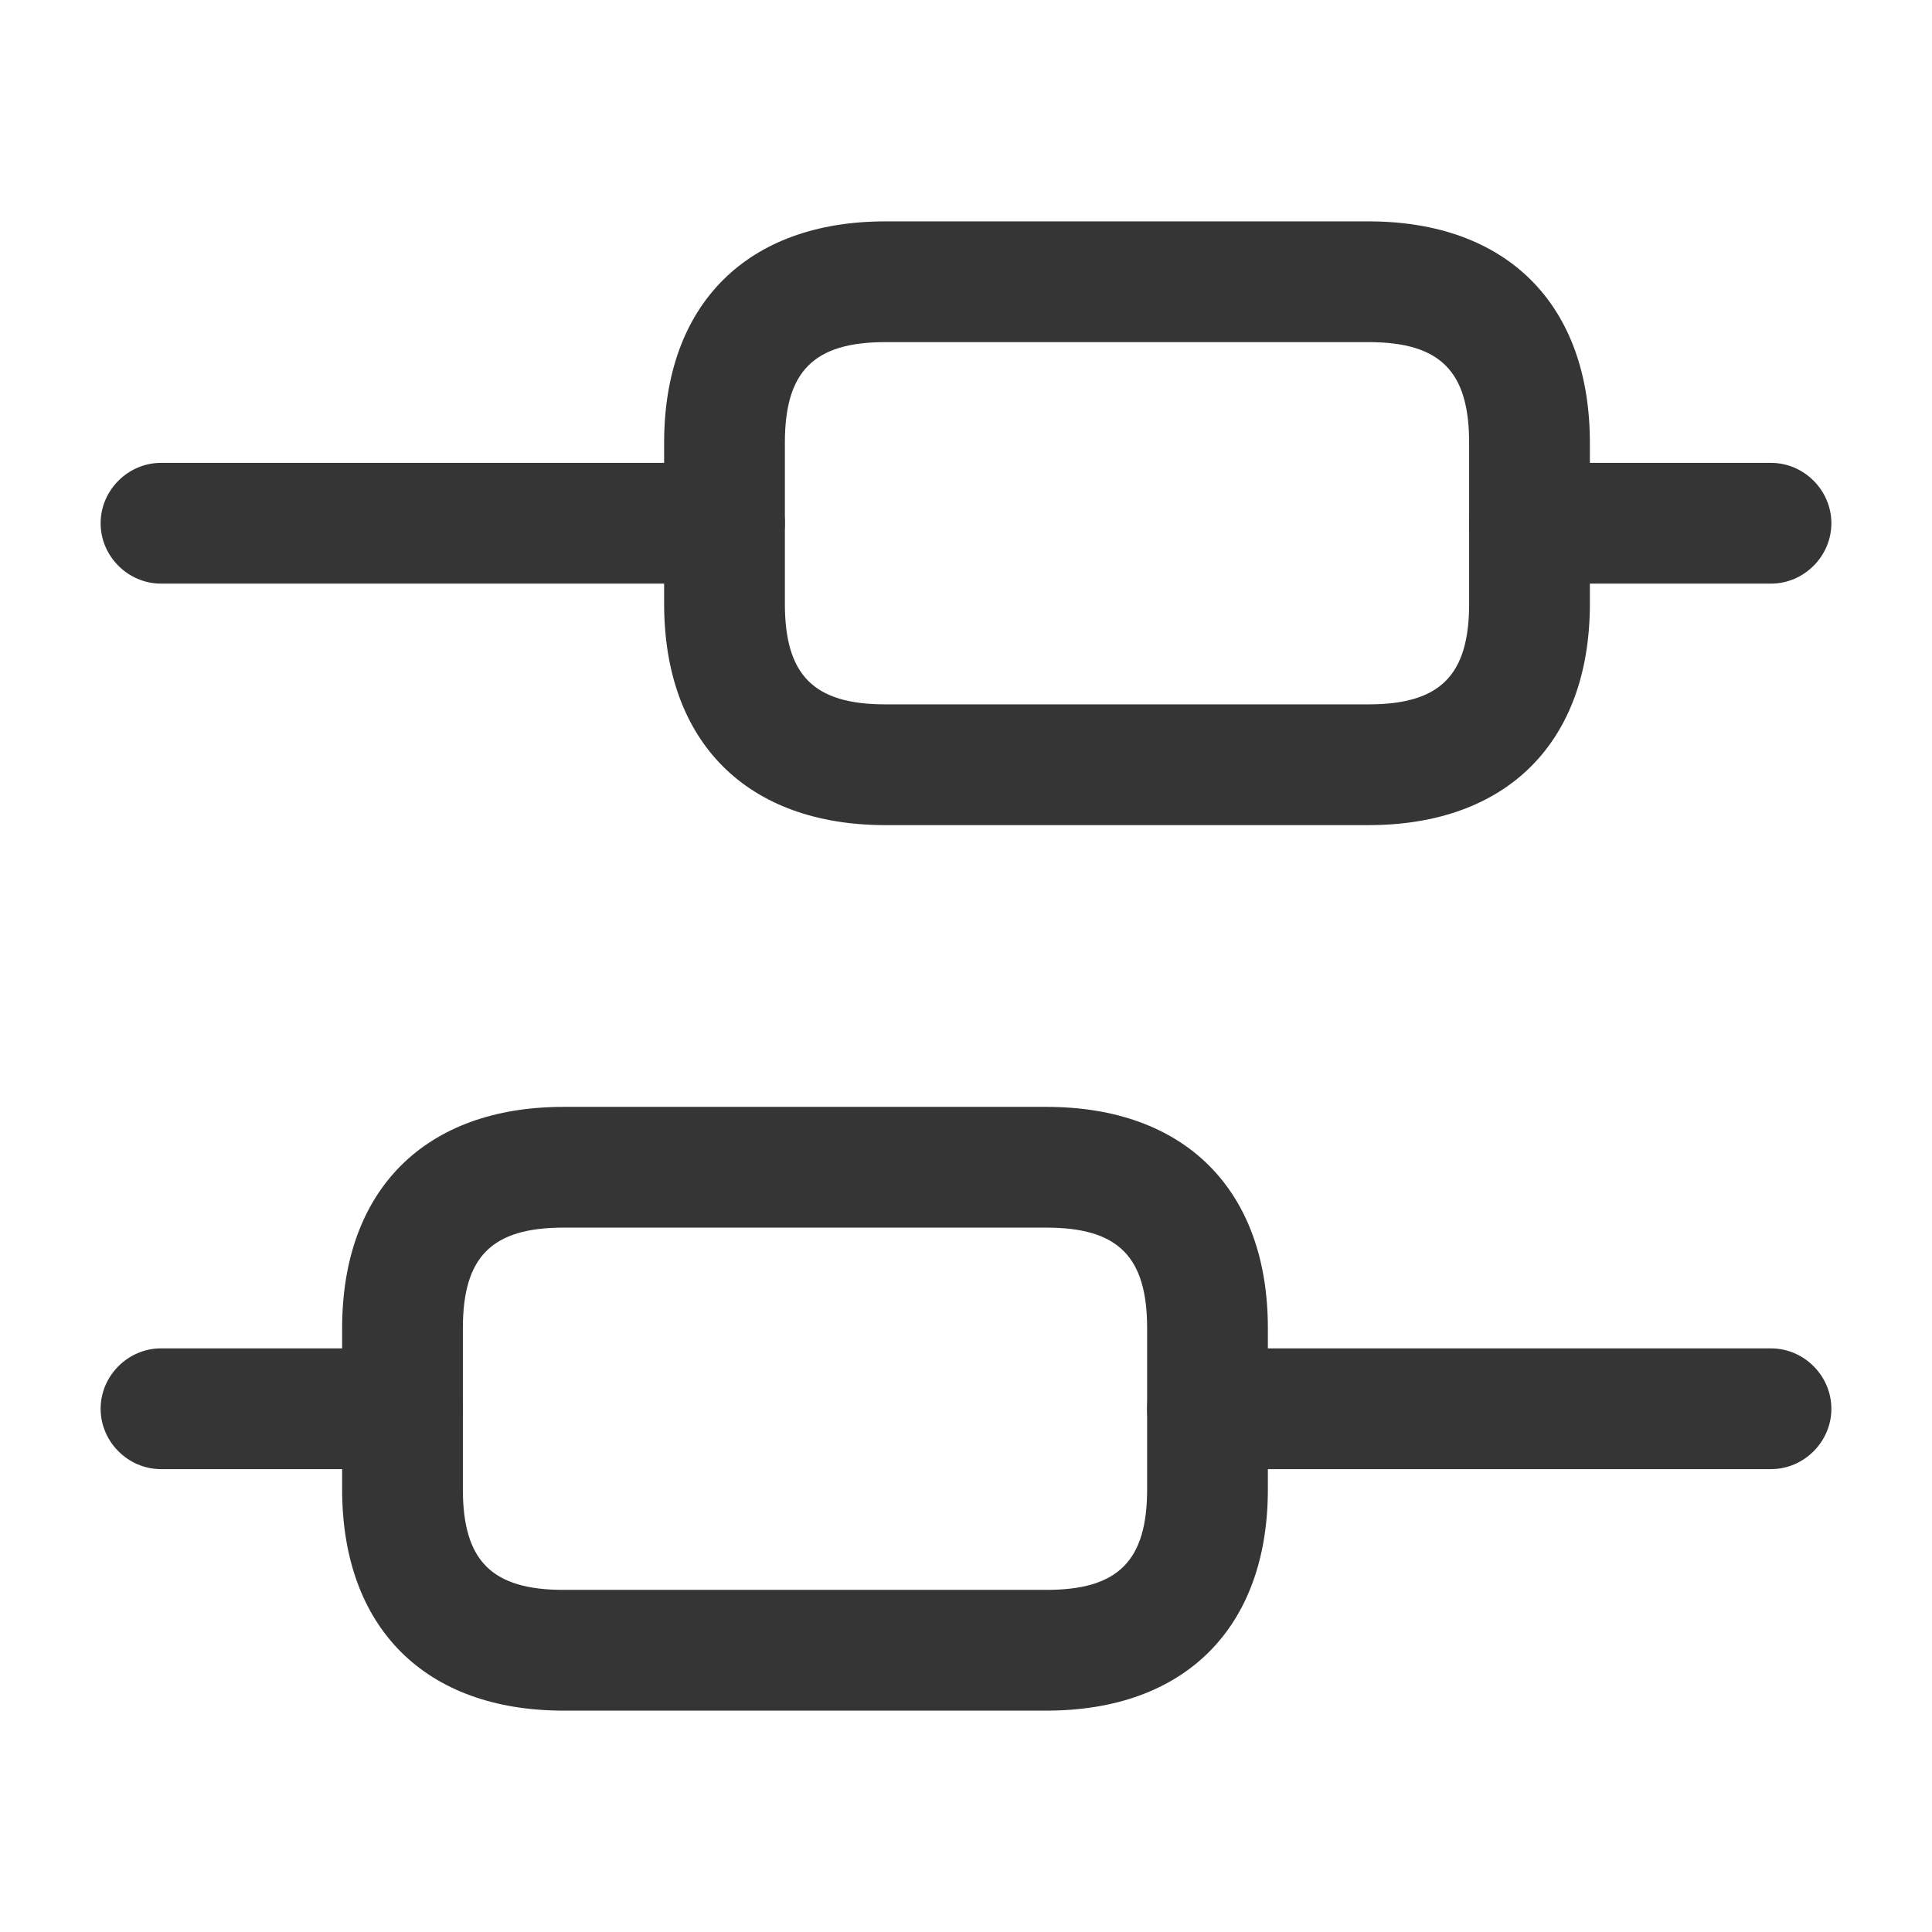
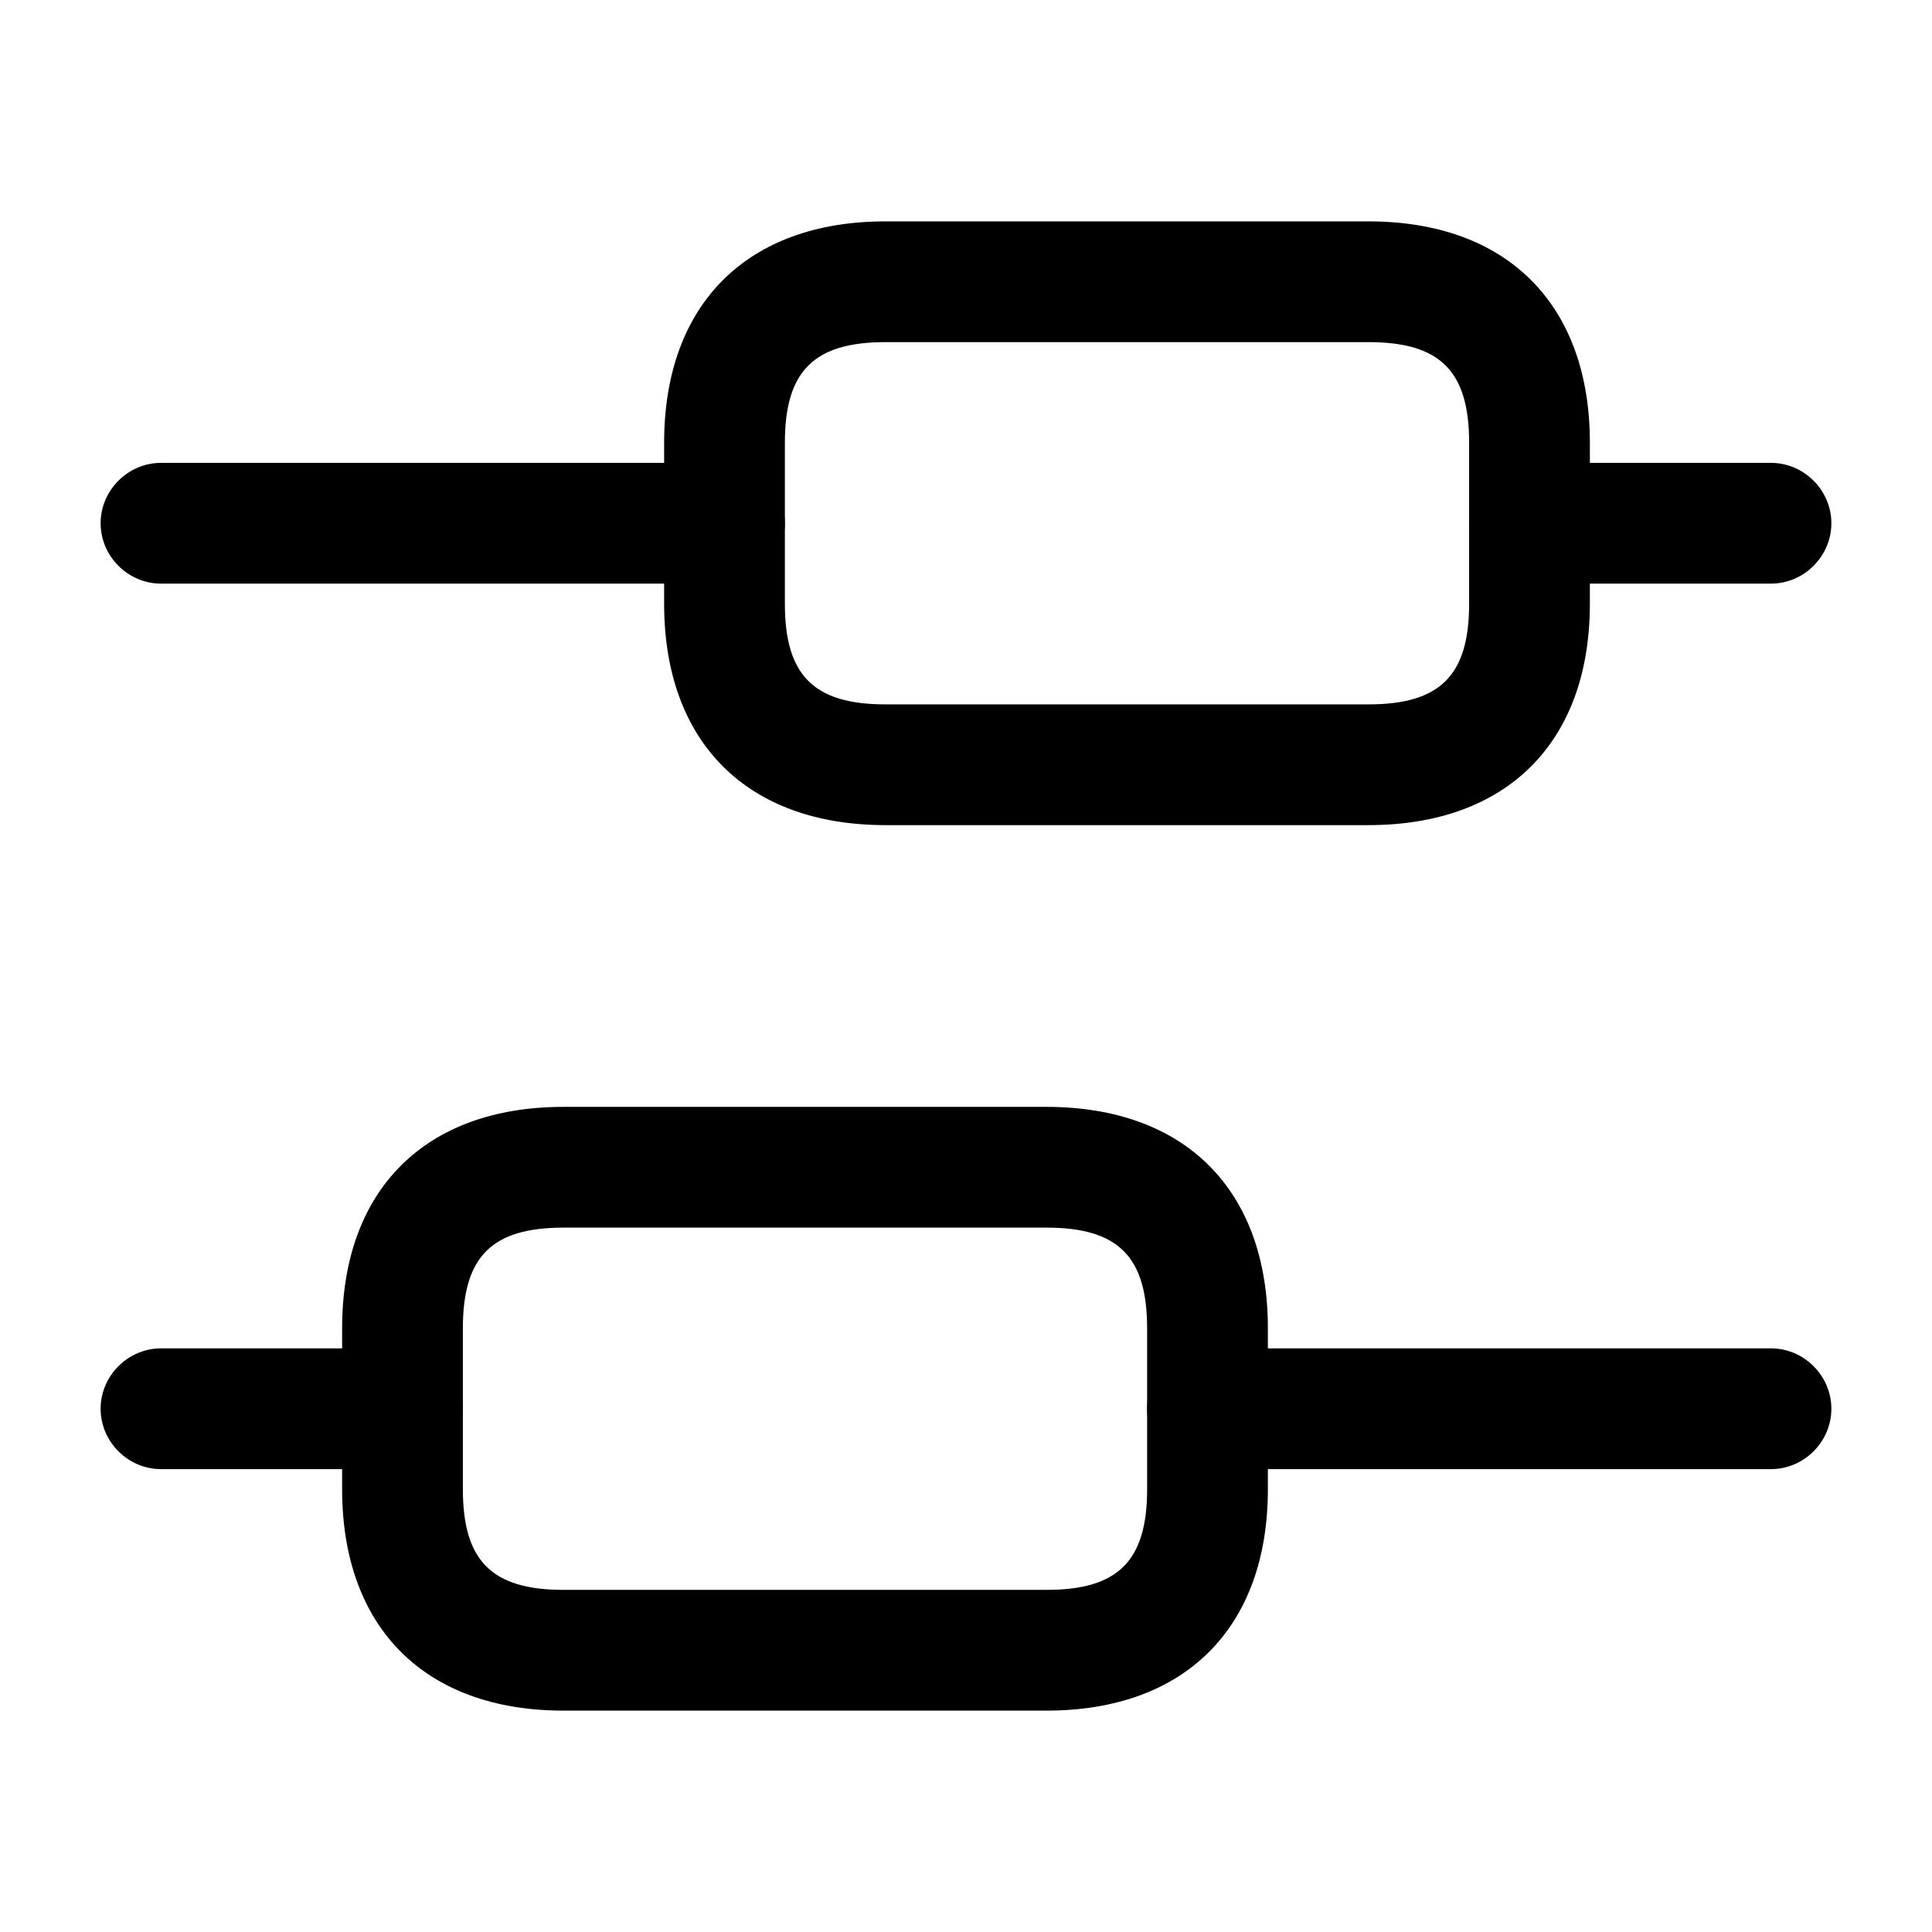
<svg xmlns="http://www.w3.org/2000/svg" width="48" height="48" viewBox="0 0 48 48" fill="none">
-   <path d="M44 36.5H30C29.18 36.5 28.5 35.82 28.5 35C28.5 34.18 29.18 33.5 30 33.5H44C44.82 33.5 45.5 34.18 45.5 35C45.5 35.82 44.82 36.5 44 36.5Z" fill="#353535" />
-   <path d="M10 36.5H4C3.18 36.5 2.5 35.82 2.5 35C2.5 34.18 3.18 33.5 4 33.5H10C10.82 33.5 11.5 34.18 11.5 35C11.5 35.82 10.82 36.5 10 36.5Z" fill="#353535" />
-   <path d="M44 14.5H38C37.18 14.5 36.5 13.82 36.5 13C36.5 12.18 37.18 11.5 38 11.5H44C44.82 11.5 45.5 12.18 45.5 13C45.5 13.82 44.82 14.5 44 14.5Z" fill="#353535" />
-   <path d="M18 14.5H4C3.18 14.5 2.5 13.82 2.5 13C2.5 12.18 3.18 11.5 4 11.5H18C18.82 11.5 19.5 12.18 19.5 13C19.5 13.82 18.82 14.5 18 14.5Z" fill="#353535" />
-   <path d="M26 42.5H14C10.56 42.5 8.5 40.44 8.5 37V33C8.5 29.56 10.56 27.5 14 27.5H26C29.44 27.5 31.5 29.56 31.5 33V37C31.5 40.44 29.44 42.5 26 42.5ZM14 30.5C12.22 30.5 11.5 31.22 11.5 33V37C11.5 38.78 12.22 39.5 14 39.5H26C27.78 39.5 28.5 38.78 28.5 37V33C28.5 31.22 27.78 30.5 26 30.5H14Z" fill="#353535" />
-   <path d="M34 20.5H22C18.56 20.5 16.5 18.44 16.5 15V11C16.5 7.56 18.56 5.5 22 5.5H34C37.44 5.5 39.5 7.56 39.5 11V15C39.5 18.44 37.44 20.5 34 20.5ZM22 8.5C20.22 8.5 19.5 9.22 19.5 11V15C19.5 16.78 20.22 17.5 22 17.5H34C35.78 17.5 36.5 16.78 36.5 15V11C36.5 9.22 35.78 8.5 34 8.5H22Z" fill="#353535" />
+   <path d="M44 36.5H30C29.18 36.5 28.5 35.82 28.5 35C28.5 34.18 29.18 33.5 30 33.5H44C44.82 33.5 45.5 34.18 45.5 35C45.5 35.82 44.82 36.5 44 36.5Z" fill="currentColor" />
+   <path d="M10 36.5H4C3.18 36.5 2.5 35.82 2.5 35C2.5 34.18 3.18 33.5 4 33.5H10C10.82 33.5 11.5 34.18 11.5 35C11.5 35.82 10.82 36.5 10 36.5Z" fill="currentColor" />
+   <path d="M44 14.5H38C37.18 14.5 36.5 13.82 36.5 13C36.5 12.18 37.18 11.5 38 11.5H44C44.82 11.5 45.5 12.18 45.5 13C45.5 13.82 44.82 14.5 44 14.5Z" fill="currentColor" />
+   <path d="M18 14.5H4C3.18 14.5 2.5 13.82 2.5 13C2.5 12.18 3.18 11.5 4 11.5H18C18.82 11.5 19.5 12.18 19.5 13C19.5 13.82 18.82 14.5 18 14.5Z" fill="currentColor" />
+   <path d="M26 42.5H14C10.56 42.5 8.5 40.44 8.5 37V33C8.5 29.56 10.56 27.5 14 27.5H26C29.44 27.5 31.5 29.56 31.5 33V37C31.5 40.44 29.44 42.5 26 42.5ZM14 30.5C12.22 30.5 11.5 31.22 11.5 33V37C11.5 38.78 12.22 39.5 14 39.5H26C27.78 39.5 28.5 38.78 28.5 37V33C28.5 31.22 27.78 30.5 26 30.5H14Z" fill="currentColor" />
+   <path d="M34 20.5H22C18.56 20.5 16.5 18.44 16.5 15V11C16.5 7.56 18.56 5.5 22 5.5H34C37.44 5.5 39.5 7.56 39.5 11V15C39.5 18.44 37.44 20.5 34 20.5ZM22 8.5C20.22 8.5 19.5 9.22 19.5 11V15C19.5 16.78 20.22 17.5 22 17.5H34C35.78 17.5 36.5 16.78 36.5 15V11C36.5 9.22 35.78 8.5 34 8.5H22Z" fill="currentColor" />
</svg>
